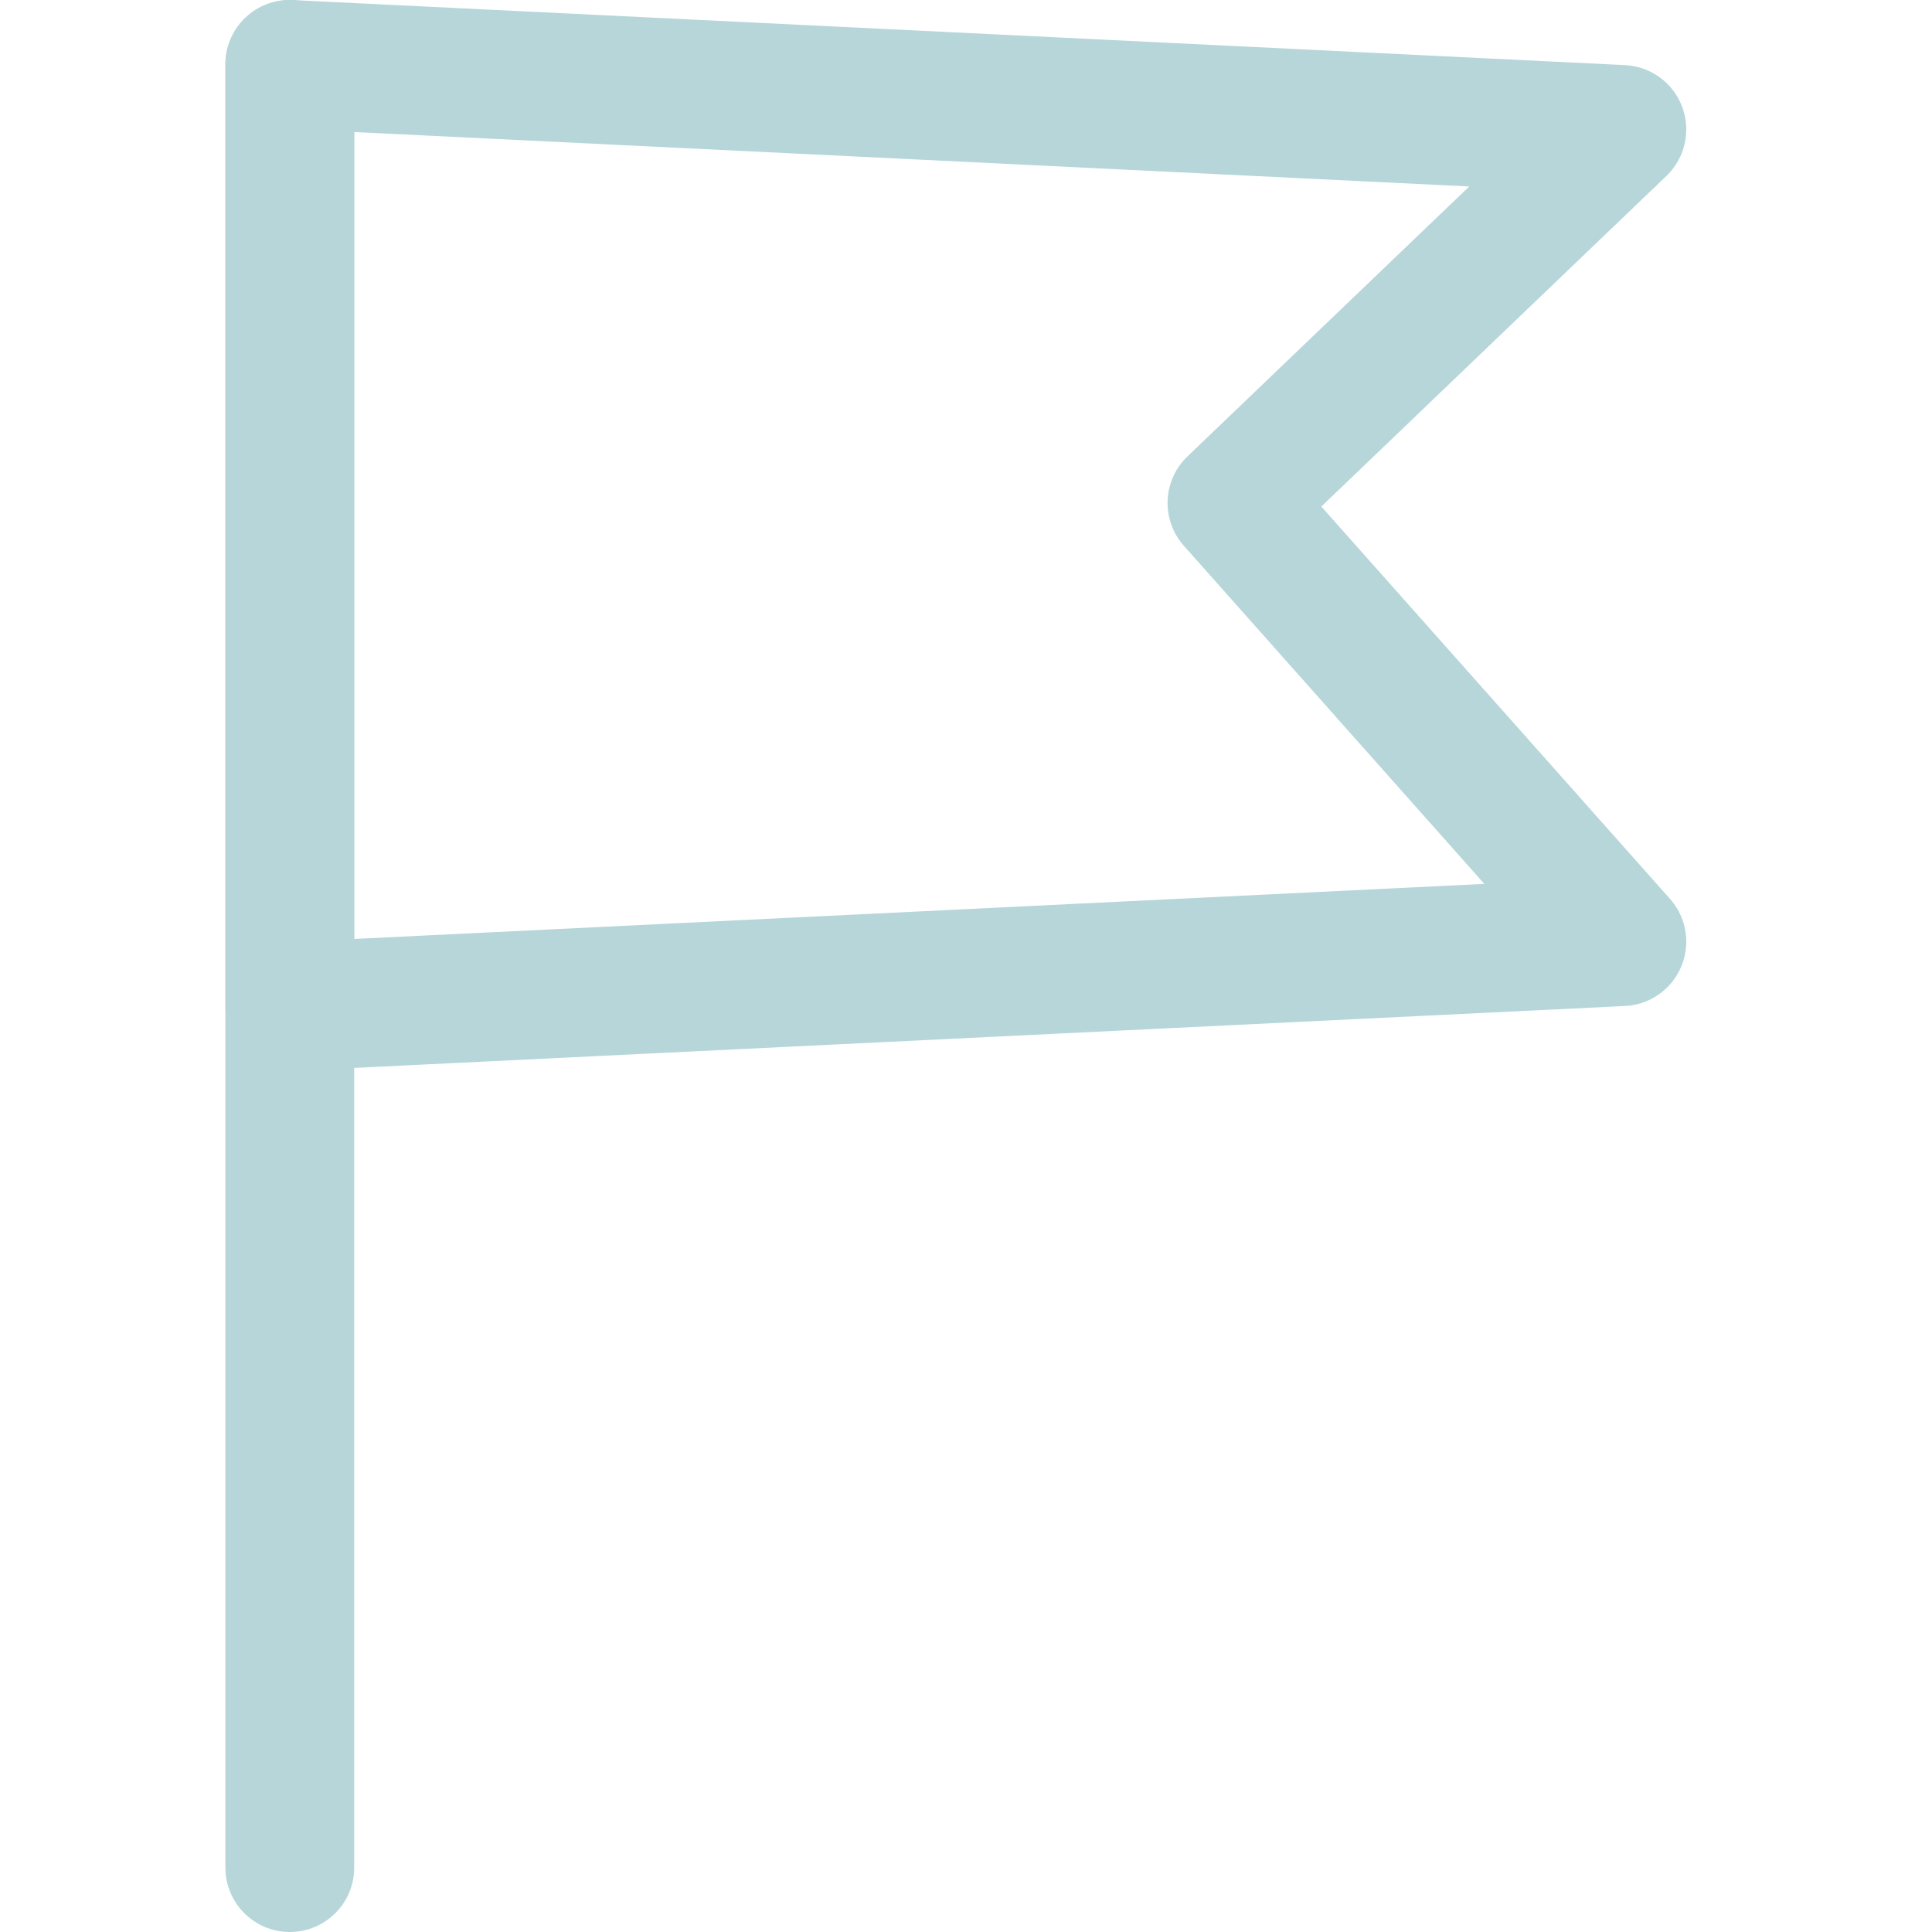
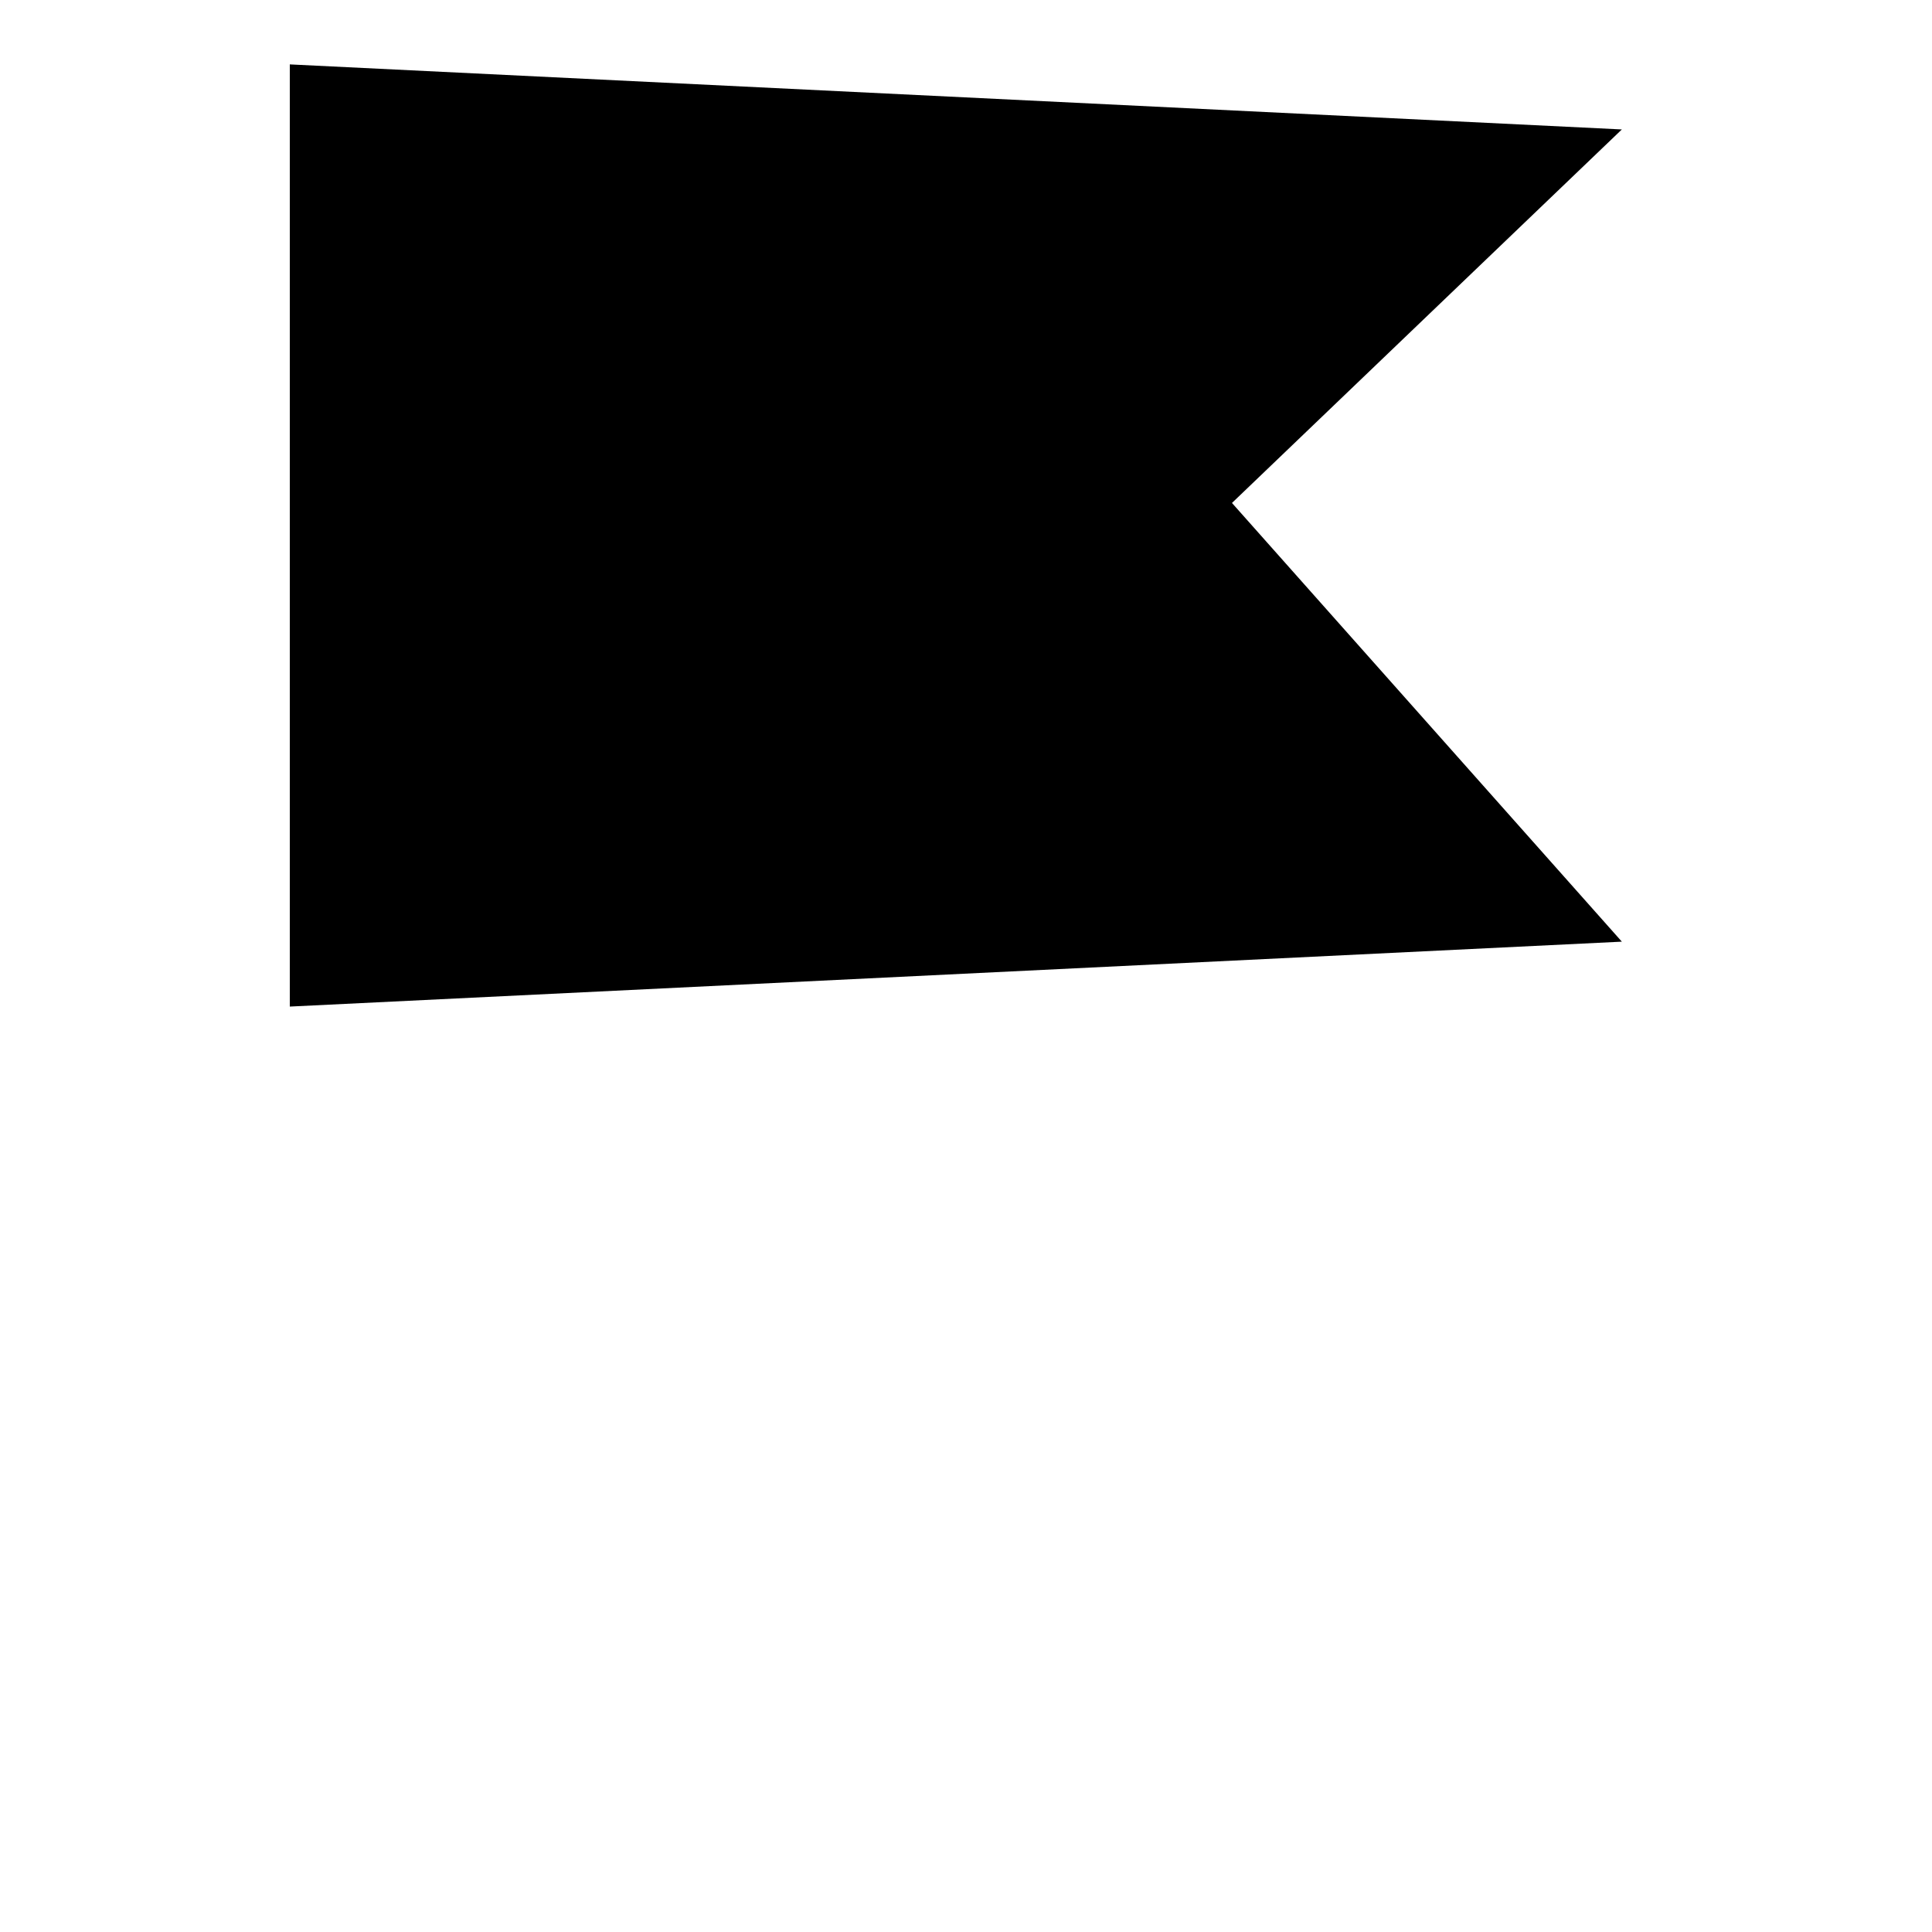
- <svg xmlns="http://www.w3.org/2000/svg" version="1.1" id="icon-flag" x="0px" y="0px" viewBox="0 0 15 15" style="enable-background:new 0 0 15 15;" xml:space="preserve">
-   <style type="text/css">
- 	.st0{fill:none;stroke:#b6d6d9;stroke-linecap:round;stroke-linejoin:round;stroke-miterlimit:10;}
- </style>
-   <g id="flag">
-     <line class="st0" x1="2.25" y1="0.5" x2="2.25" y2="14.5" />
-     <polygon class="st0" points="12.592,7.311 2.25,7.815 2.25,0.5 12.592,1.005 9.565,3.905  " />
-   </g>
+ <svg x="0px" y="0px" viewBox="0 0 15 15" style="enable-background:new 0 0 15 15;" xml:space="preserve">
+   <line class="st0" x1="2.25" y1="0.5" x2="2.25" y2="14.5" />
+   <polygon class="st0" points="12.592,7.311 2.25,7.815 2.25,0.5 12.592,1.005 9.565,3.905" />
</svg>
